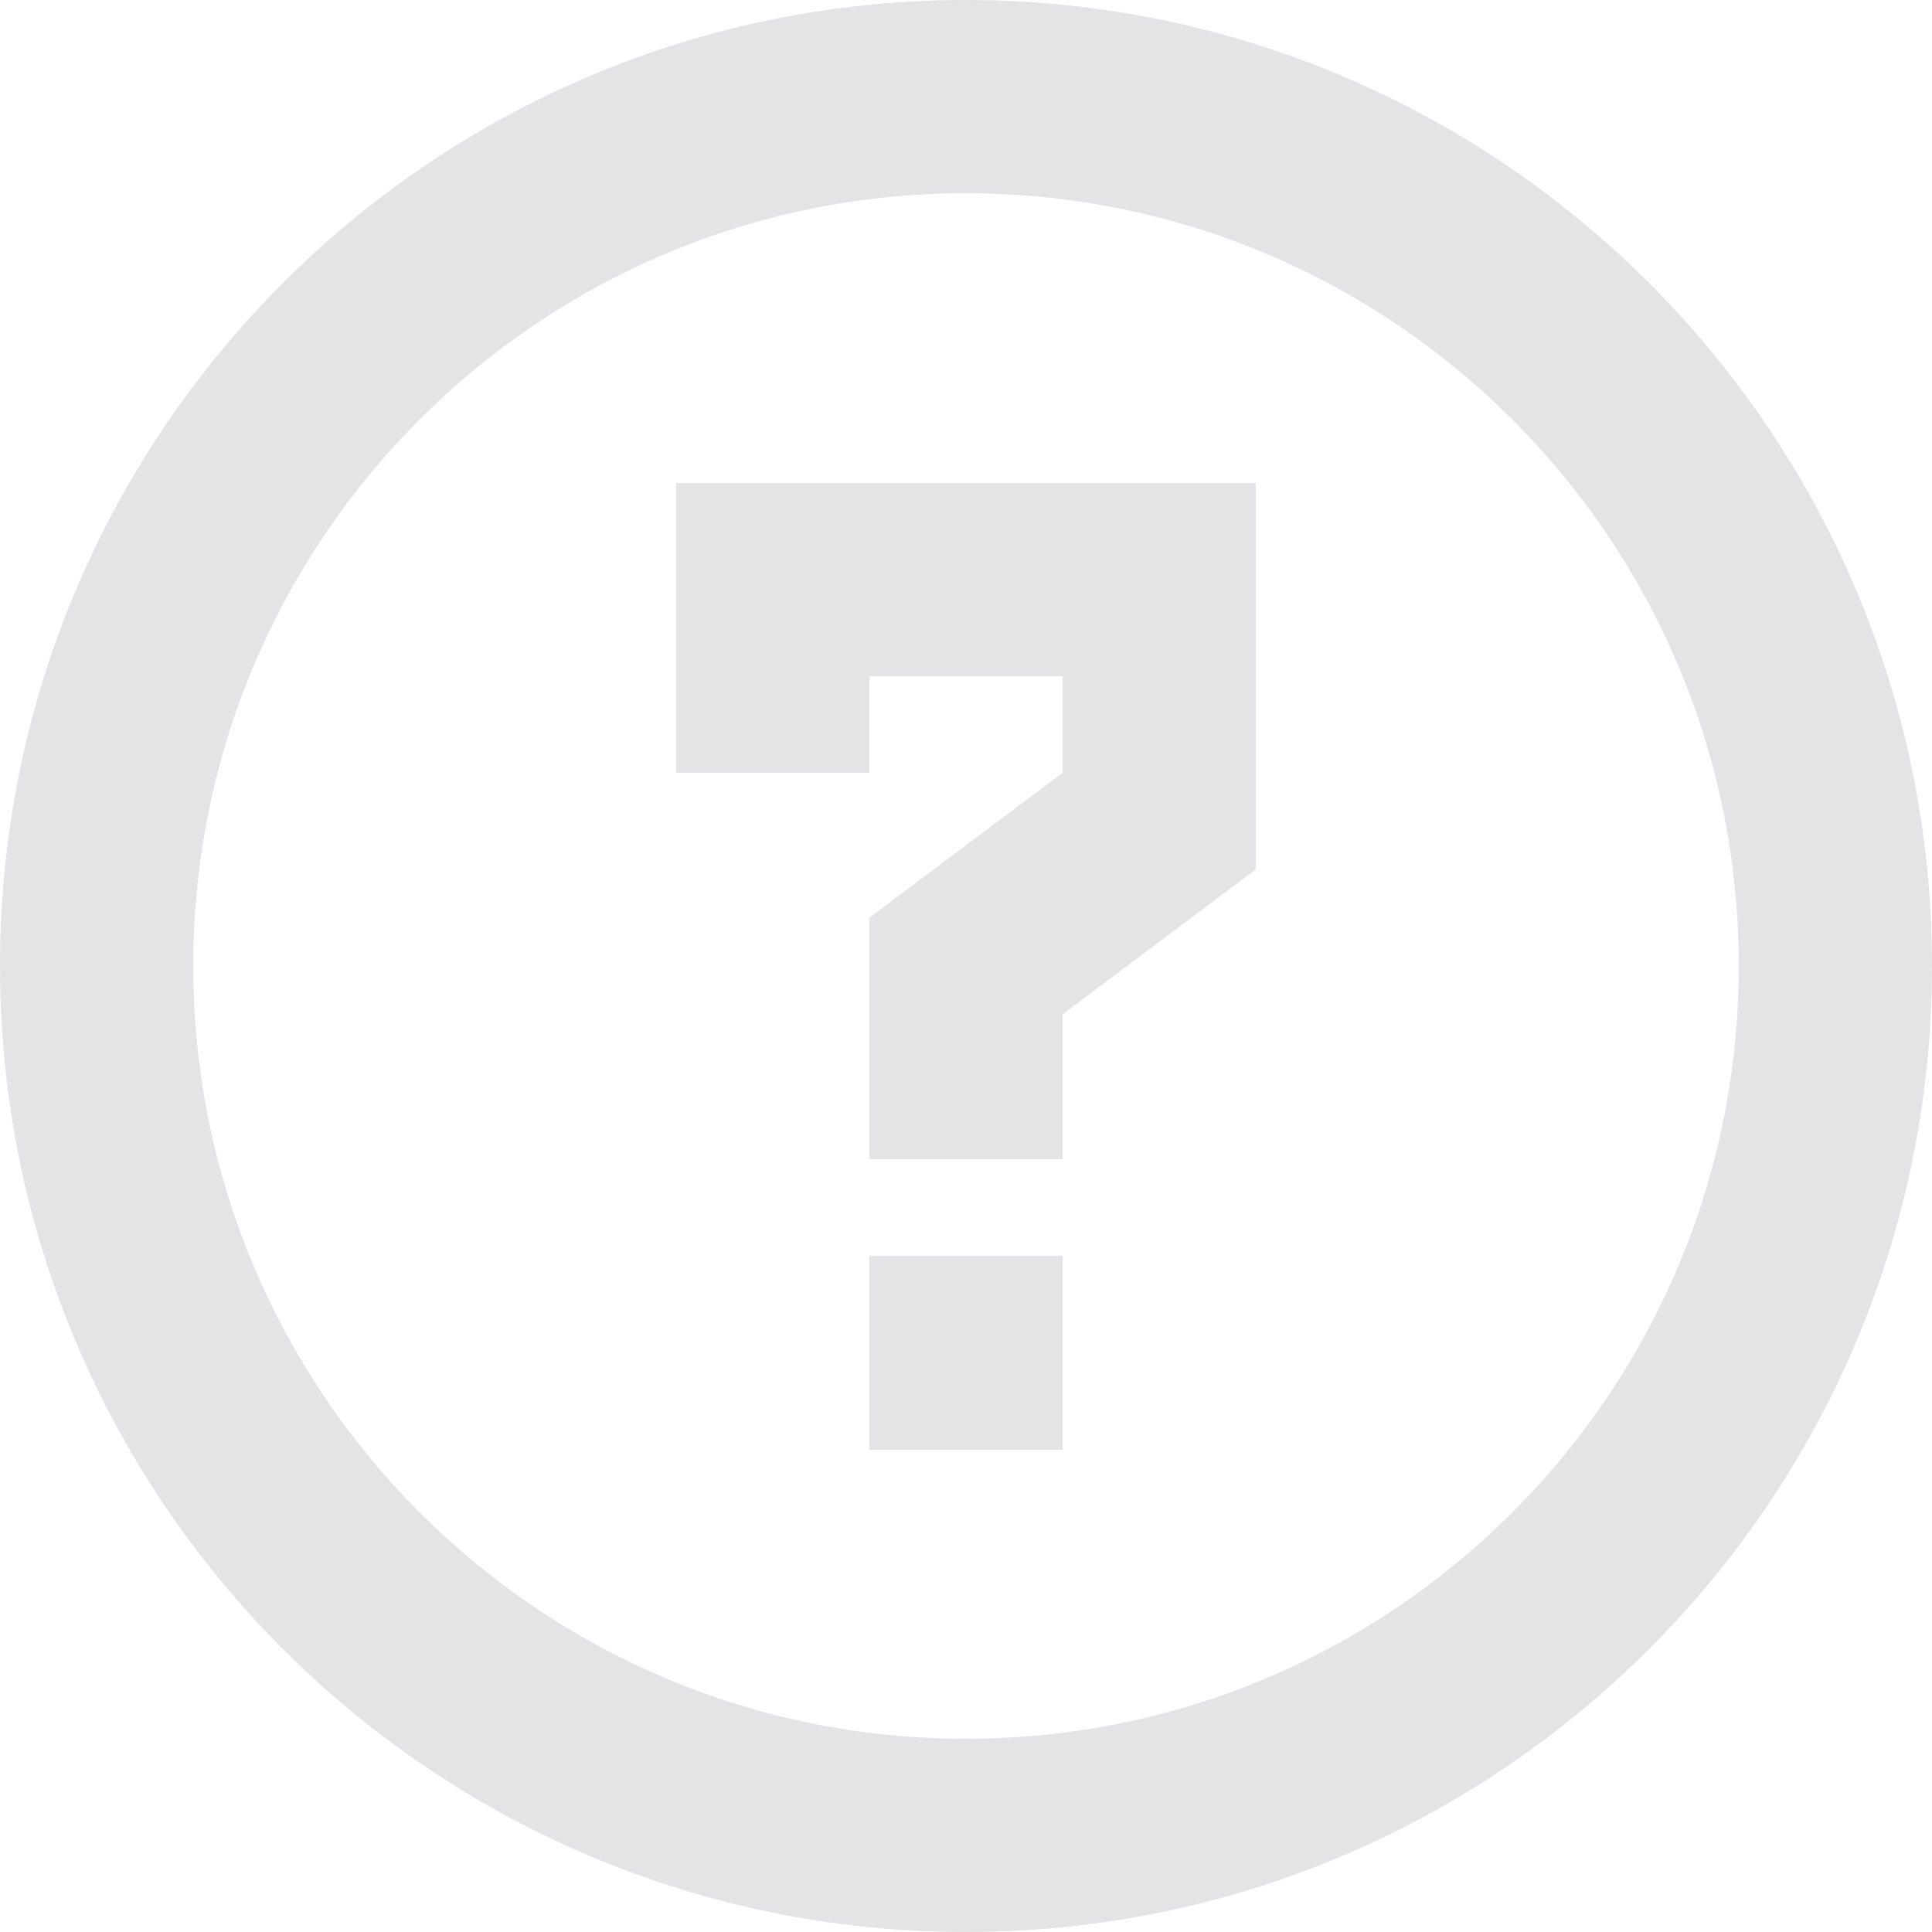
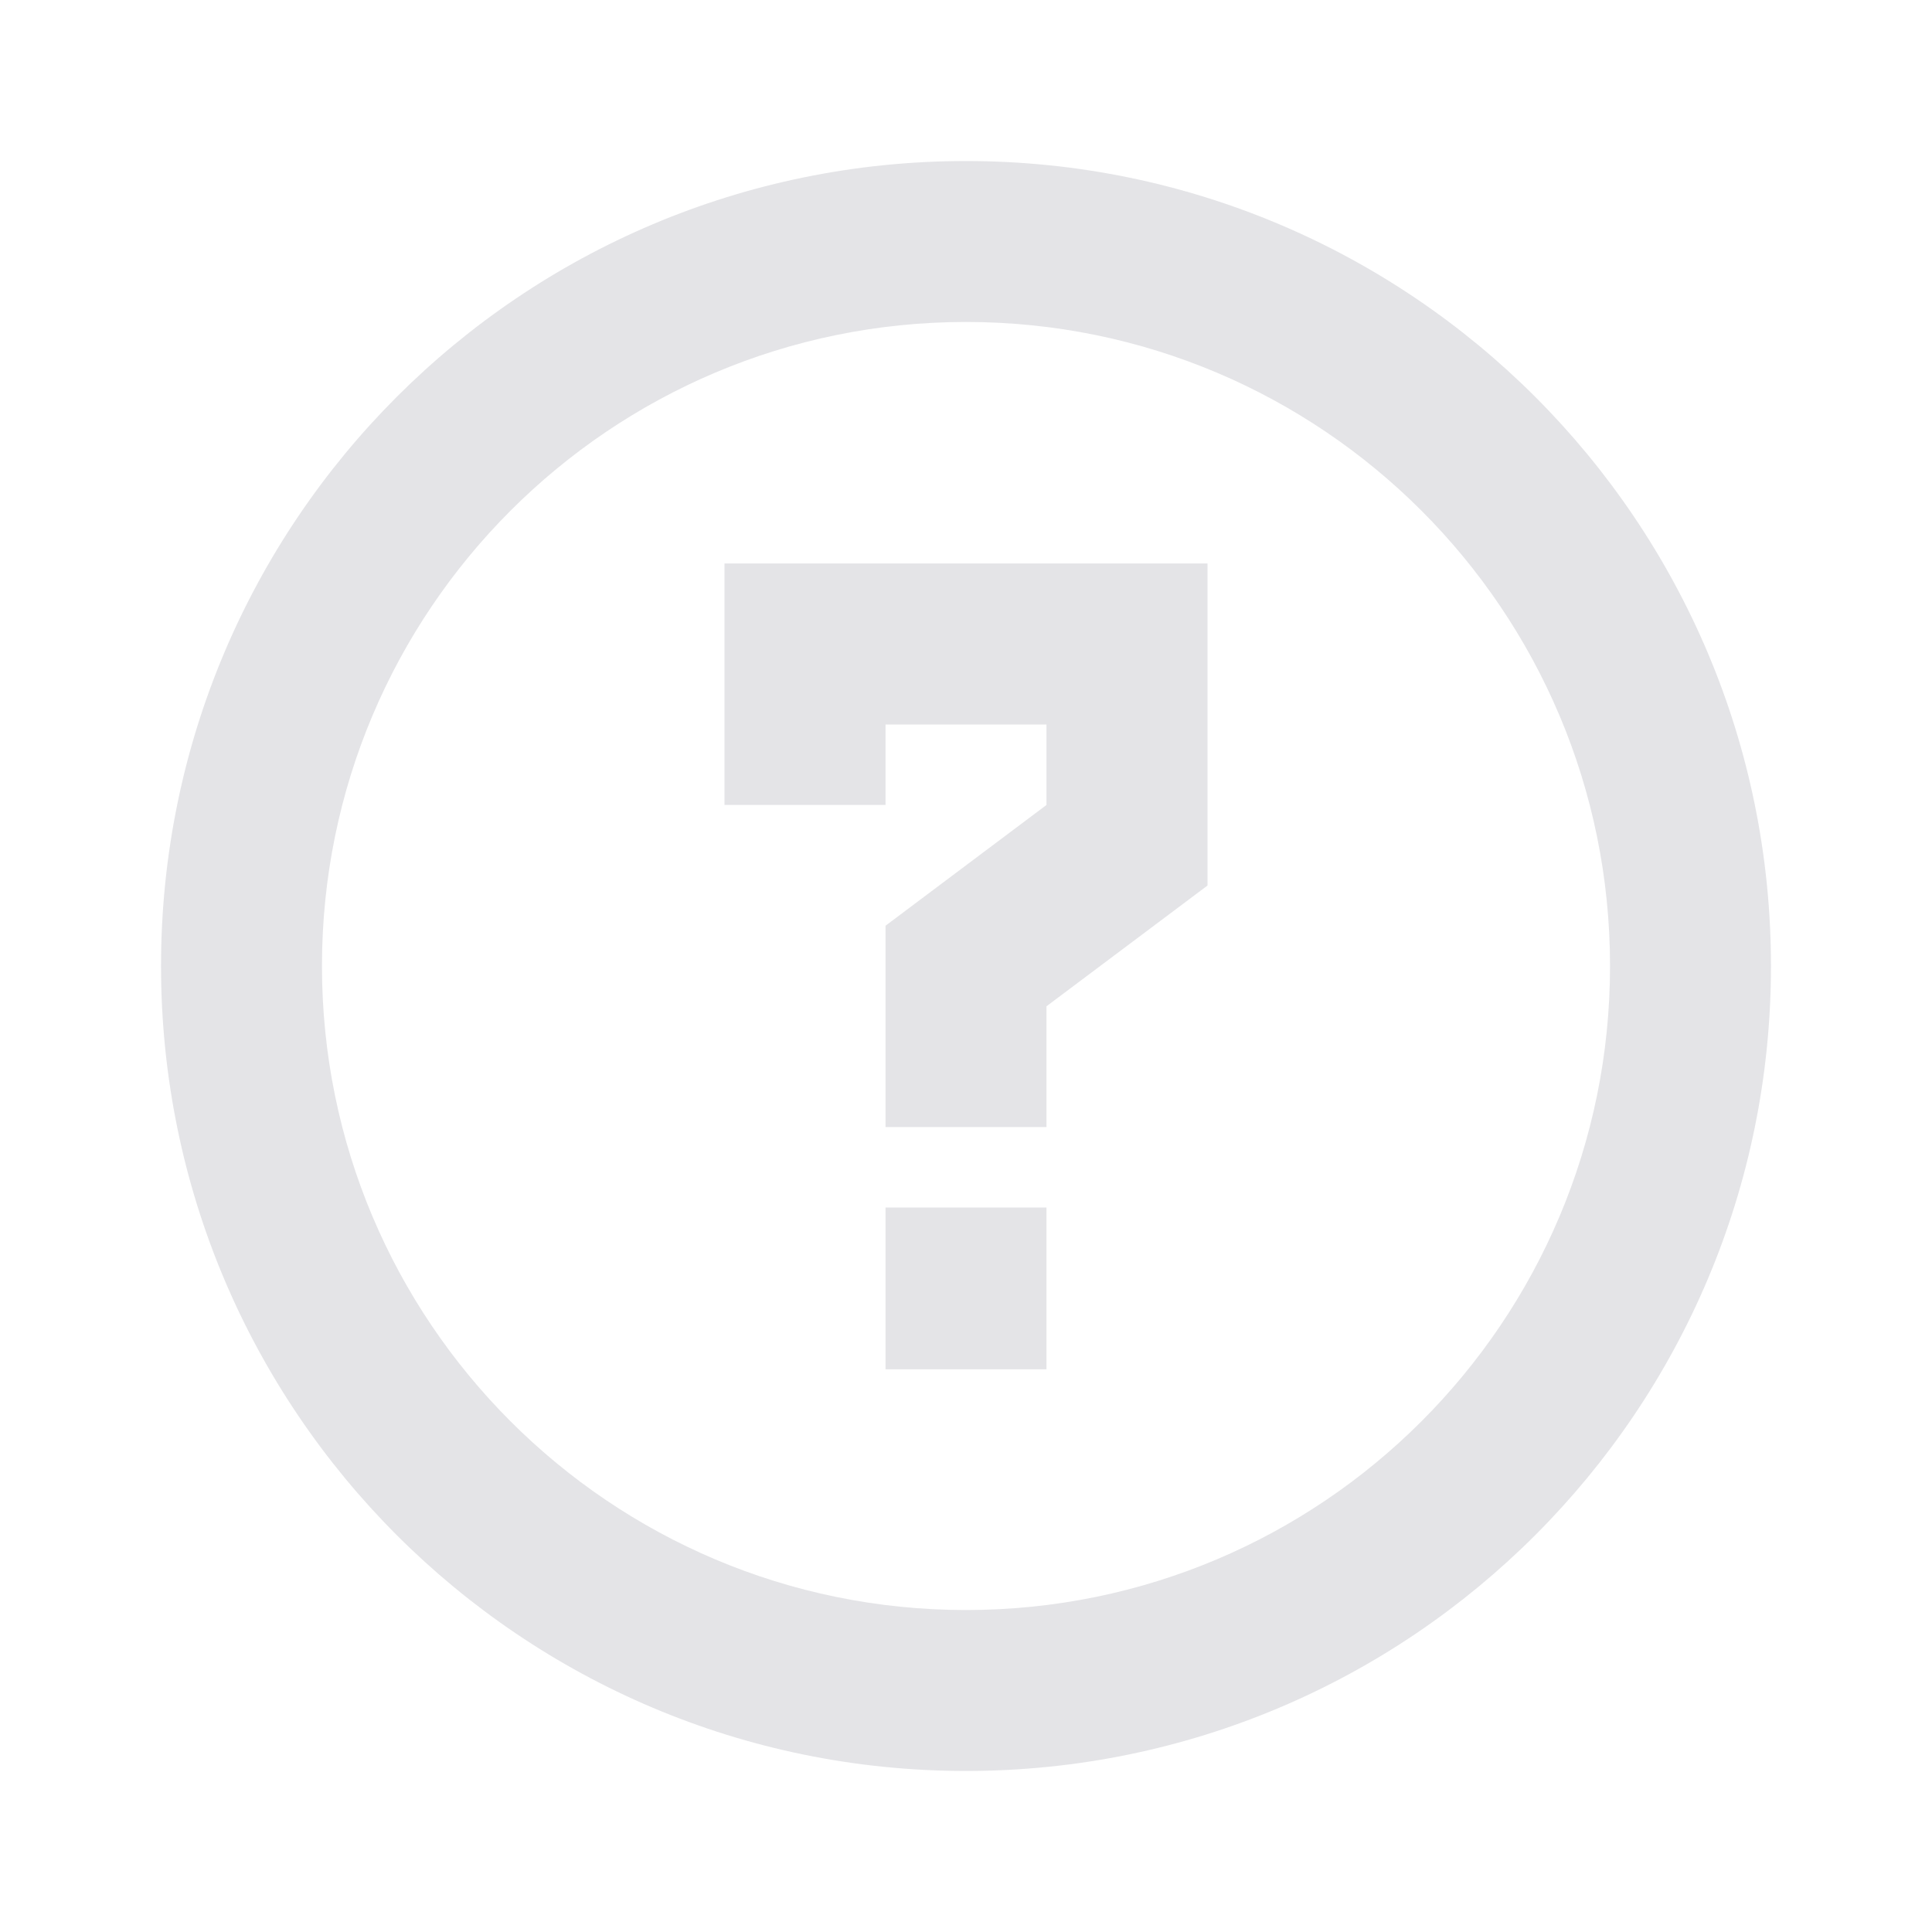
- <svg xmlns="http://www.w3.org/2000/svg" preserveAspectRatio="none" overflow="visible" style="display: block;" width="16.667" height="16.667" viewBox="0 0 16.667 16.667" fill="none">
-   <path id="vector (Stroke)" fill-rule="evenodd" clip-rule="evenodd" d="M8.333 1.667C4.651 1.667 1.667 4.651 1.667 8.333C1.667 12.015 4.651 15 8.333 15C12.015 15 15 12.015 15 8.333C15 4.651 12.015 1.667 8.333 1.667ZM0 8.333C0 3.731 3.731 0 8.333 0C12.936 0 16.667 3.731 16.667 8.333C16.667 12.936 12.936 16.667 8.333 16.667C3.731 16.667 0 12.936 0 8.333ZM5.833 4.167H10.833V7.5L9.167 8.75V10H7.5V7.917L9.167 6.667V5.833H7.5V6.667H5.833V4.167ZM9.167 10.833V12.508H7.5V10.833H9.167Z" fill="#E4E4E7" />
+ <svg xmlns="http://www.w3.org/2000/svg" preserveAspectRatio="none" overflow="visible" style="display: block;" width="20" height="20" viewBox="0 0 20 20" fill="none">
+   <g id="Left icon">
+     <path id="vector (Stroke)" fill-rule="evenodd" clip-rule="evenodd" d="M10 3.333C6.318 3.333 3.333 6.318 3.333 10C3.333 13.682 6.318 16.667 10 16.667C13.682 16.667 16.667 13.682 16.667 10C16.667 6.318 13.682 3.333 10 3.333ZM1.667 10C1.667 5.398 5.398 1.667 10 1.667C14.602 1.667 18.333 5.398 18.333 10C18.333 14.602 14.602 18.333 10 18.333C5.398 18.333 1.667 14.602 1.667 10ZM7.5 5.833H12.5V9.167L10.833 10.417V11.667H9.167V9.583L10.833 8.333V7.5H9.167V8.333H7.5V5.833ZM10.833 12.5V14.175H9.167V12.5H10.833Z" fill="#E4E4E7" />
+   </g>
</svg>
